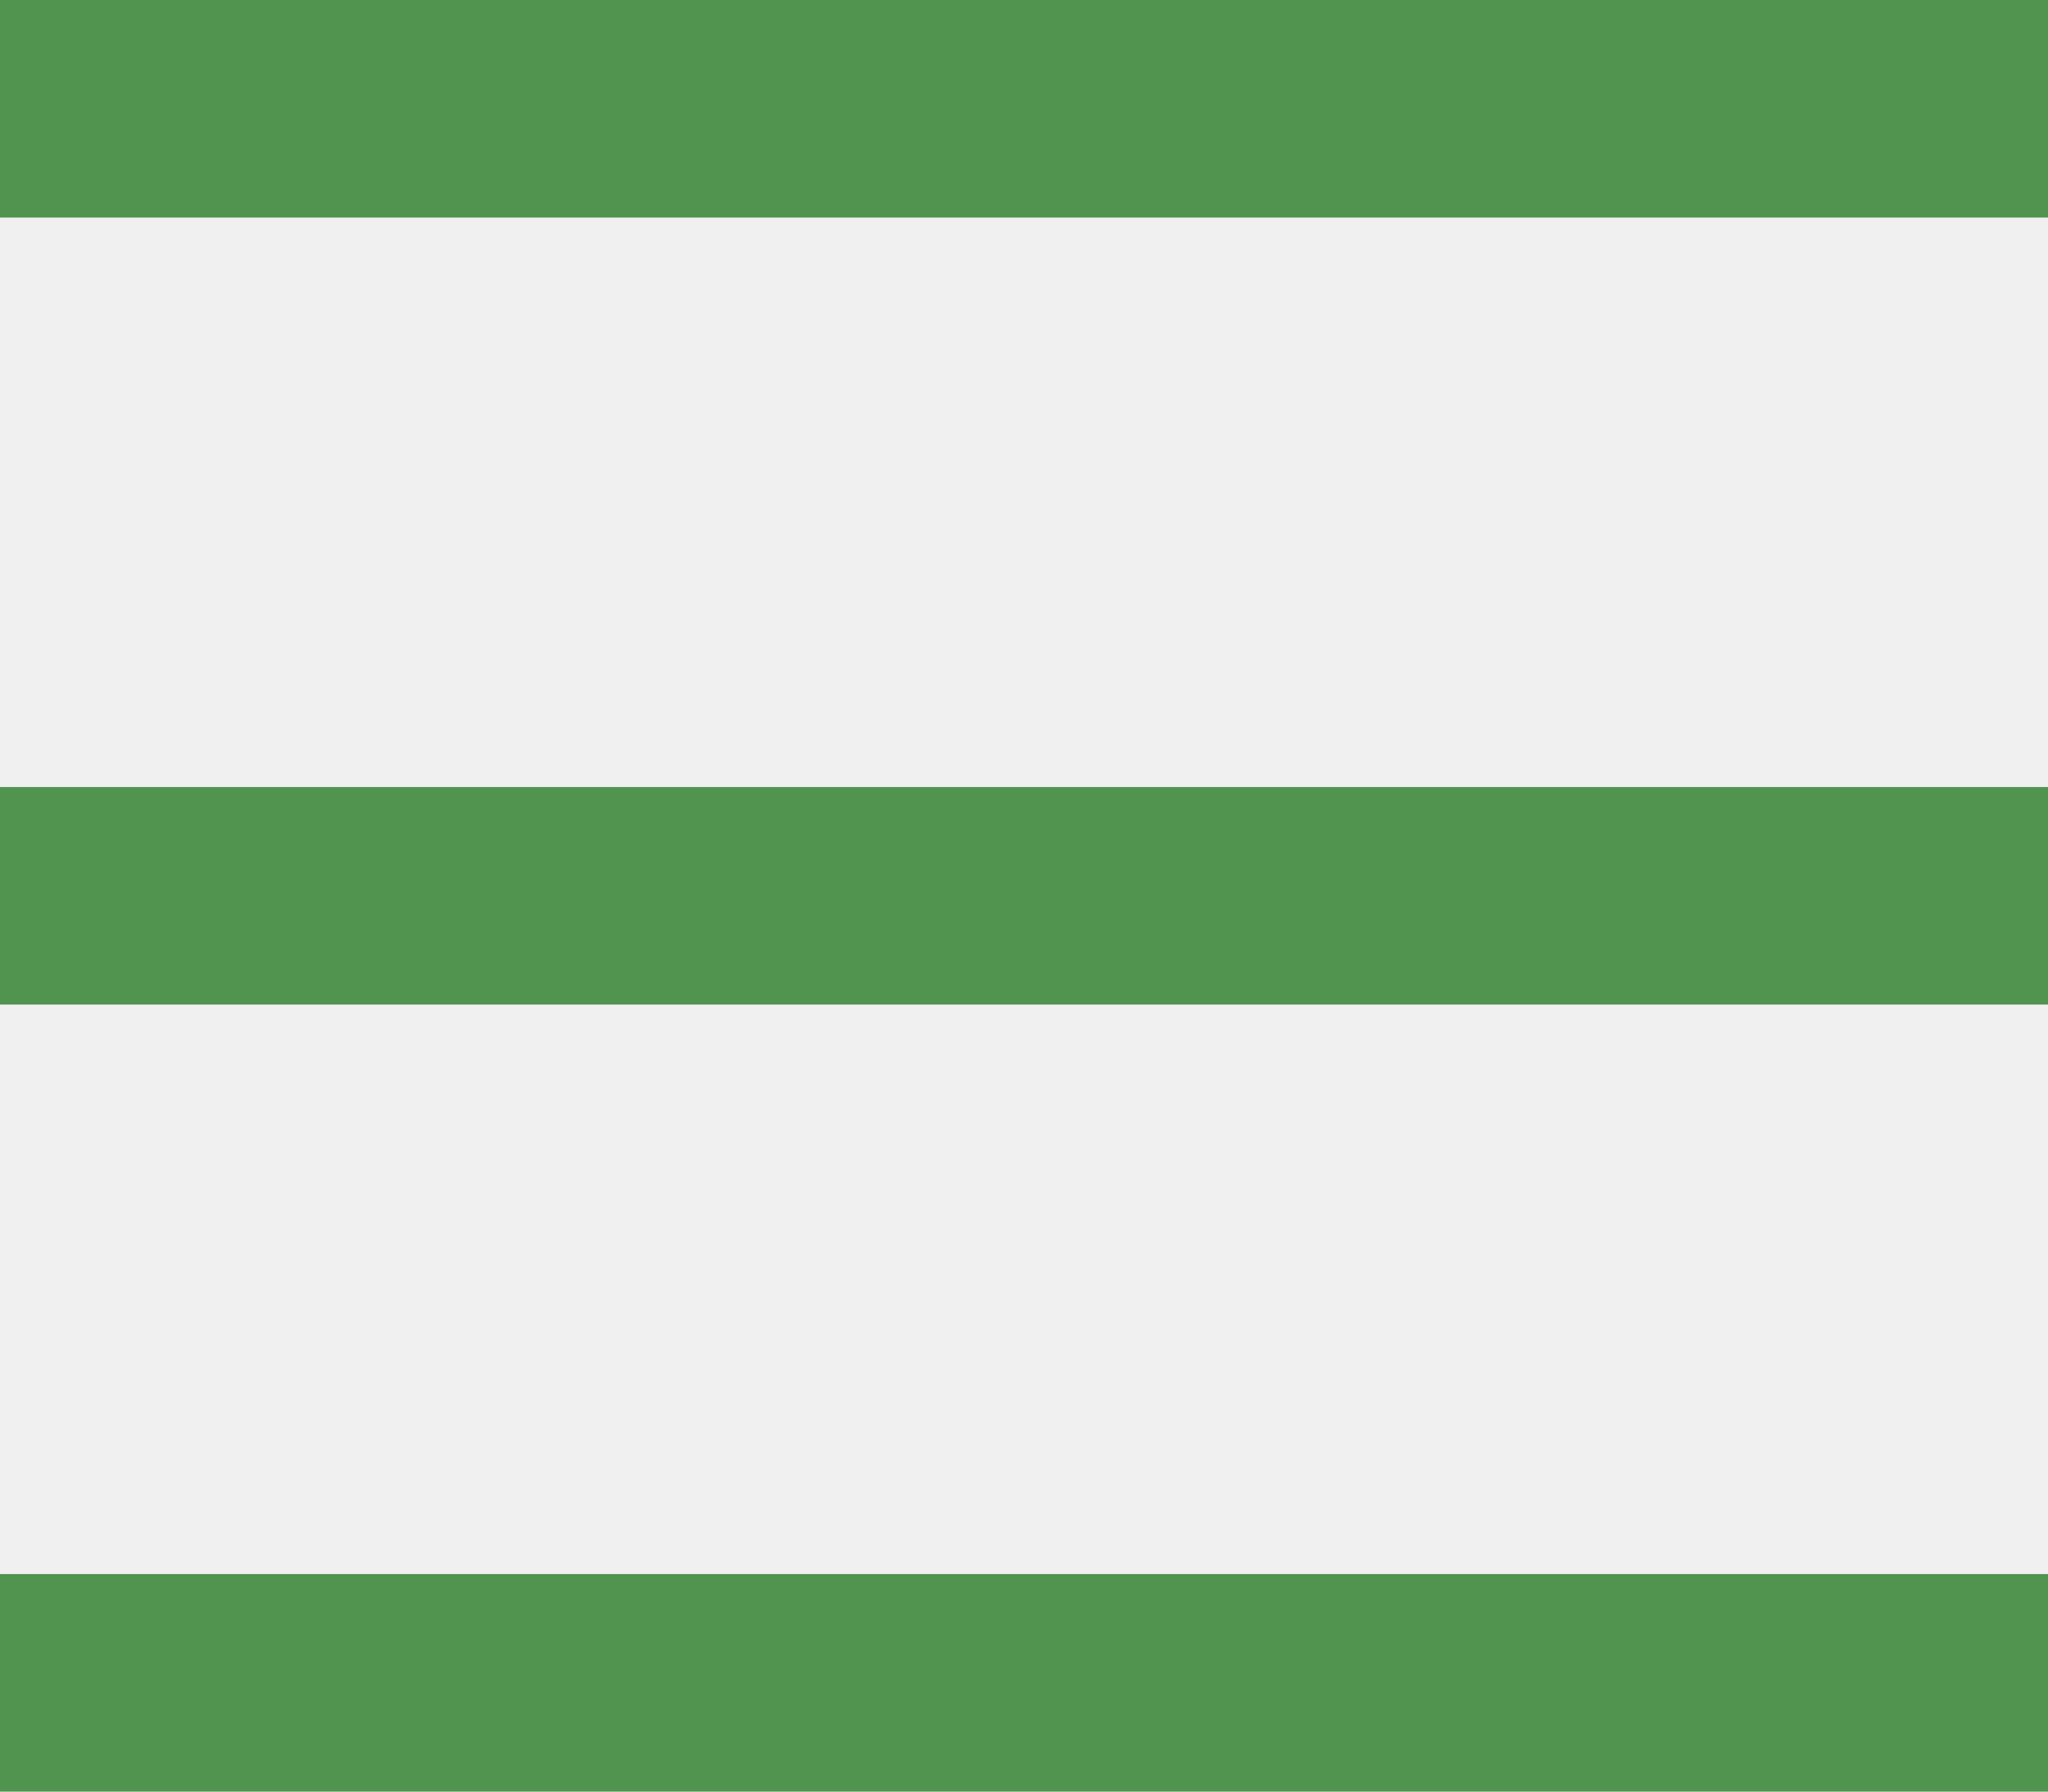
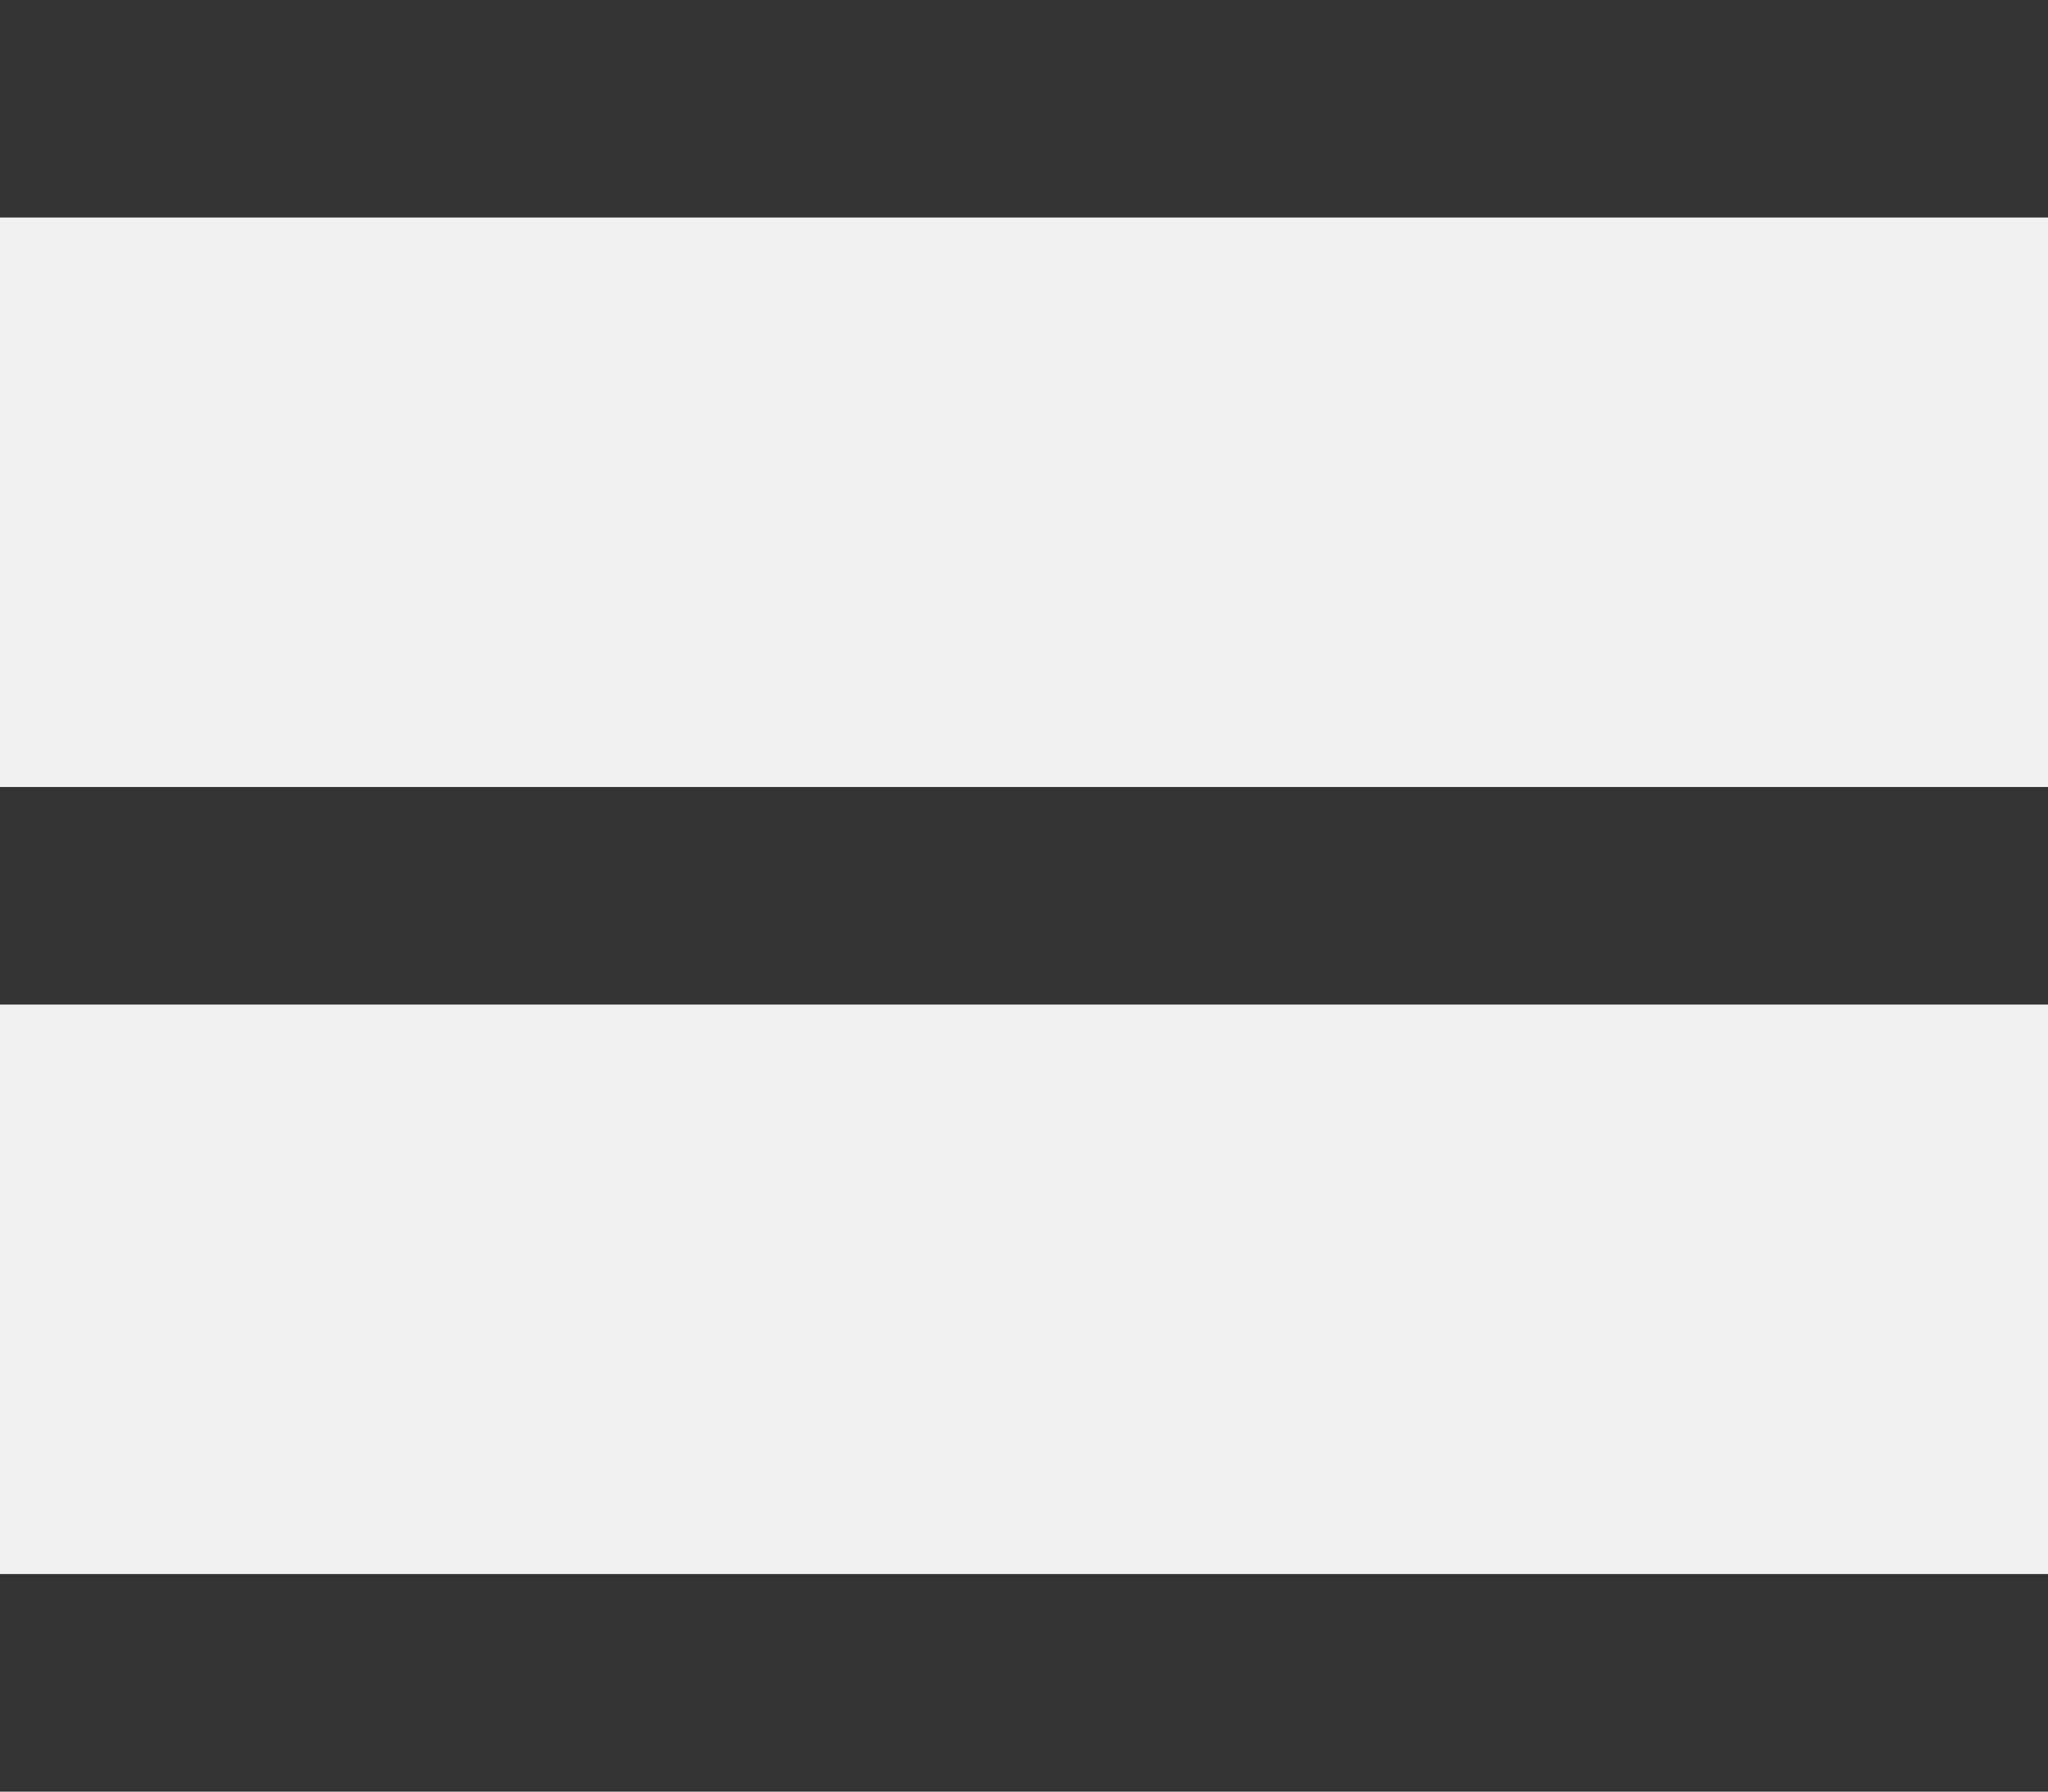
<svg xmlns="http://www.w3.org/2000/svg" width="16" height="14" viewBox="0 0 16 14" fill="none">
-   <g clip-path="url(#clip0_42_621)">
-     <path fill-rule="evenodd" clip-rule="evenodd" d="M0 0H16V1.7H0V0ZM0 6.15H16V7.85H0V6.15ZM0 12.3H16V14H0V12.3Z" fill="#509450" />
+   <g clip-path="url(#clip0_3892_409)">
+     <path fill-rule="evenodd" clip-rule="evenodd" d="M0 0H16V1.7H0V0ZM0 6.15H16V7.85H0V6.15ZM0 12.3H16V14H0V12.3Z" fill="#333333" />
  </g>
  <defs>
-     <clipPath id="clip0_42_621">
+     <clipPath id="clip0_3892_409">
      <rect width="16" height="14" fill="white" />
    </clipPath>
  </defs>
</svg>
